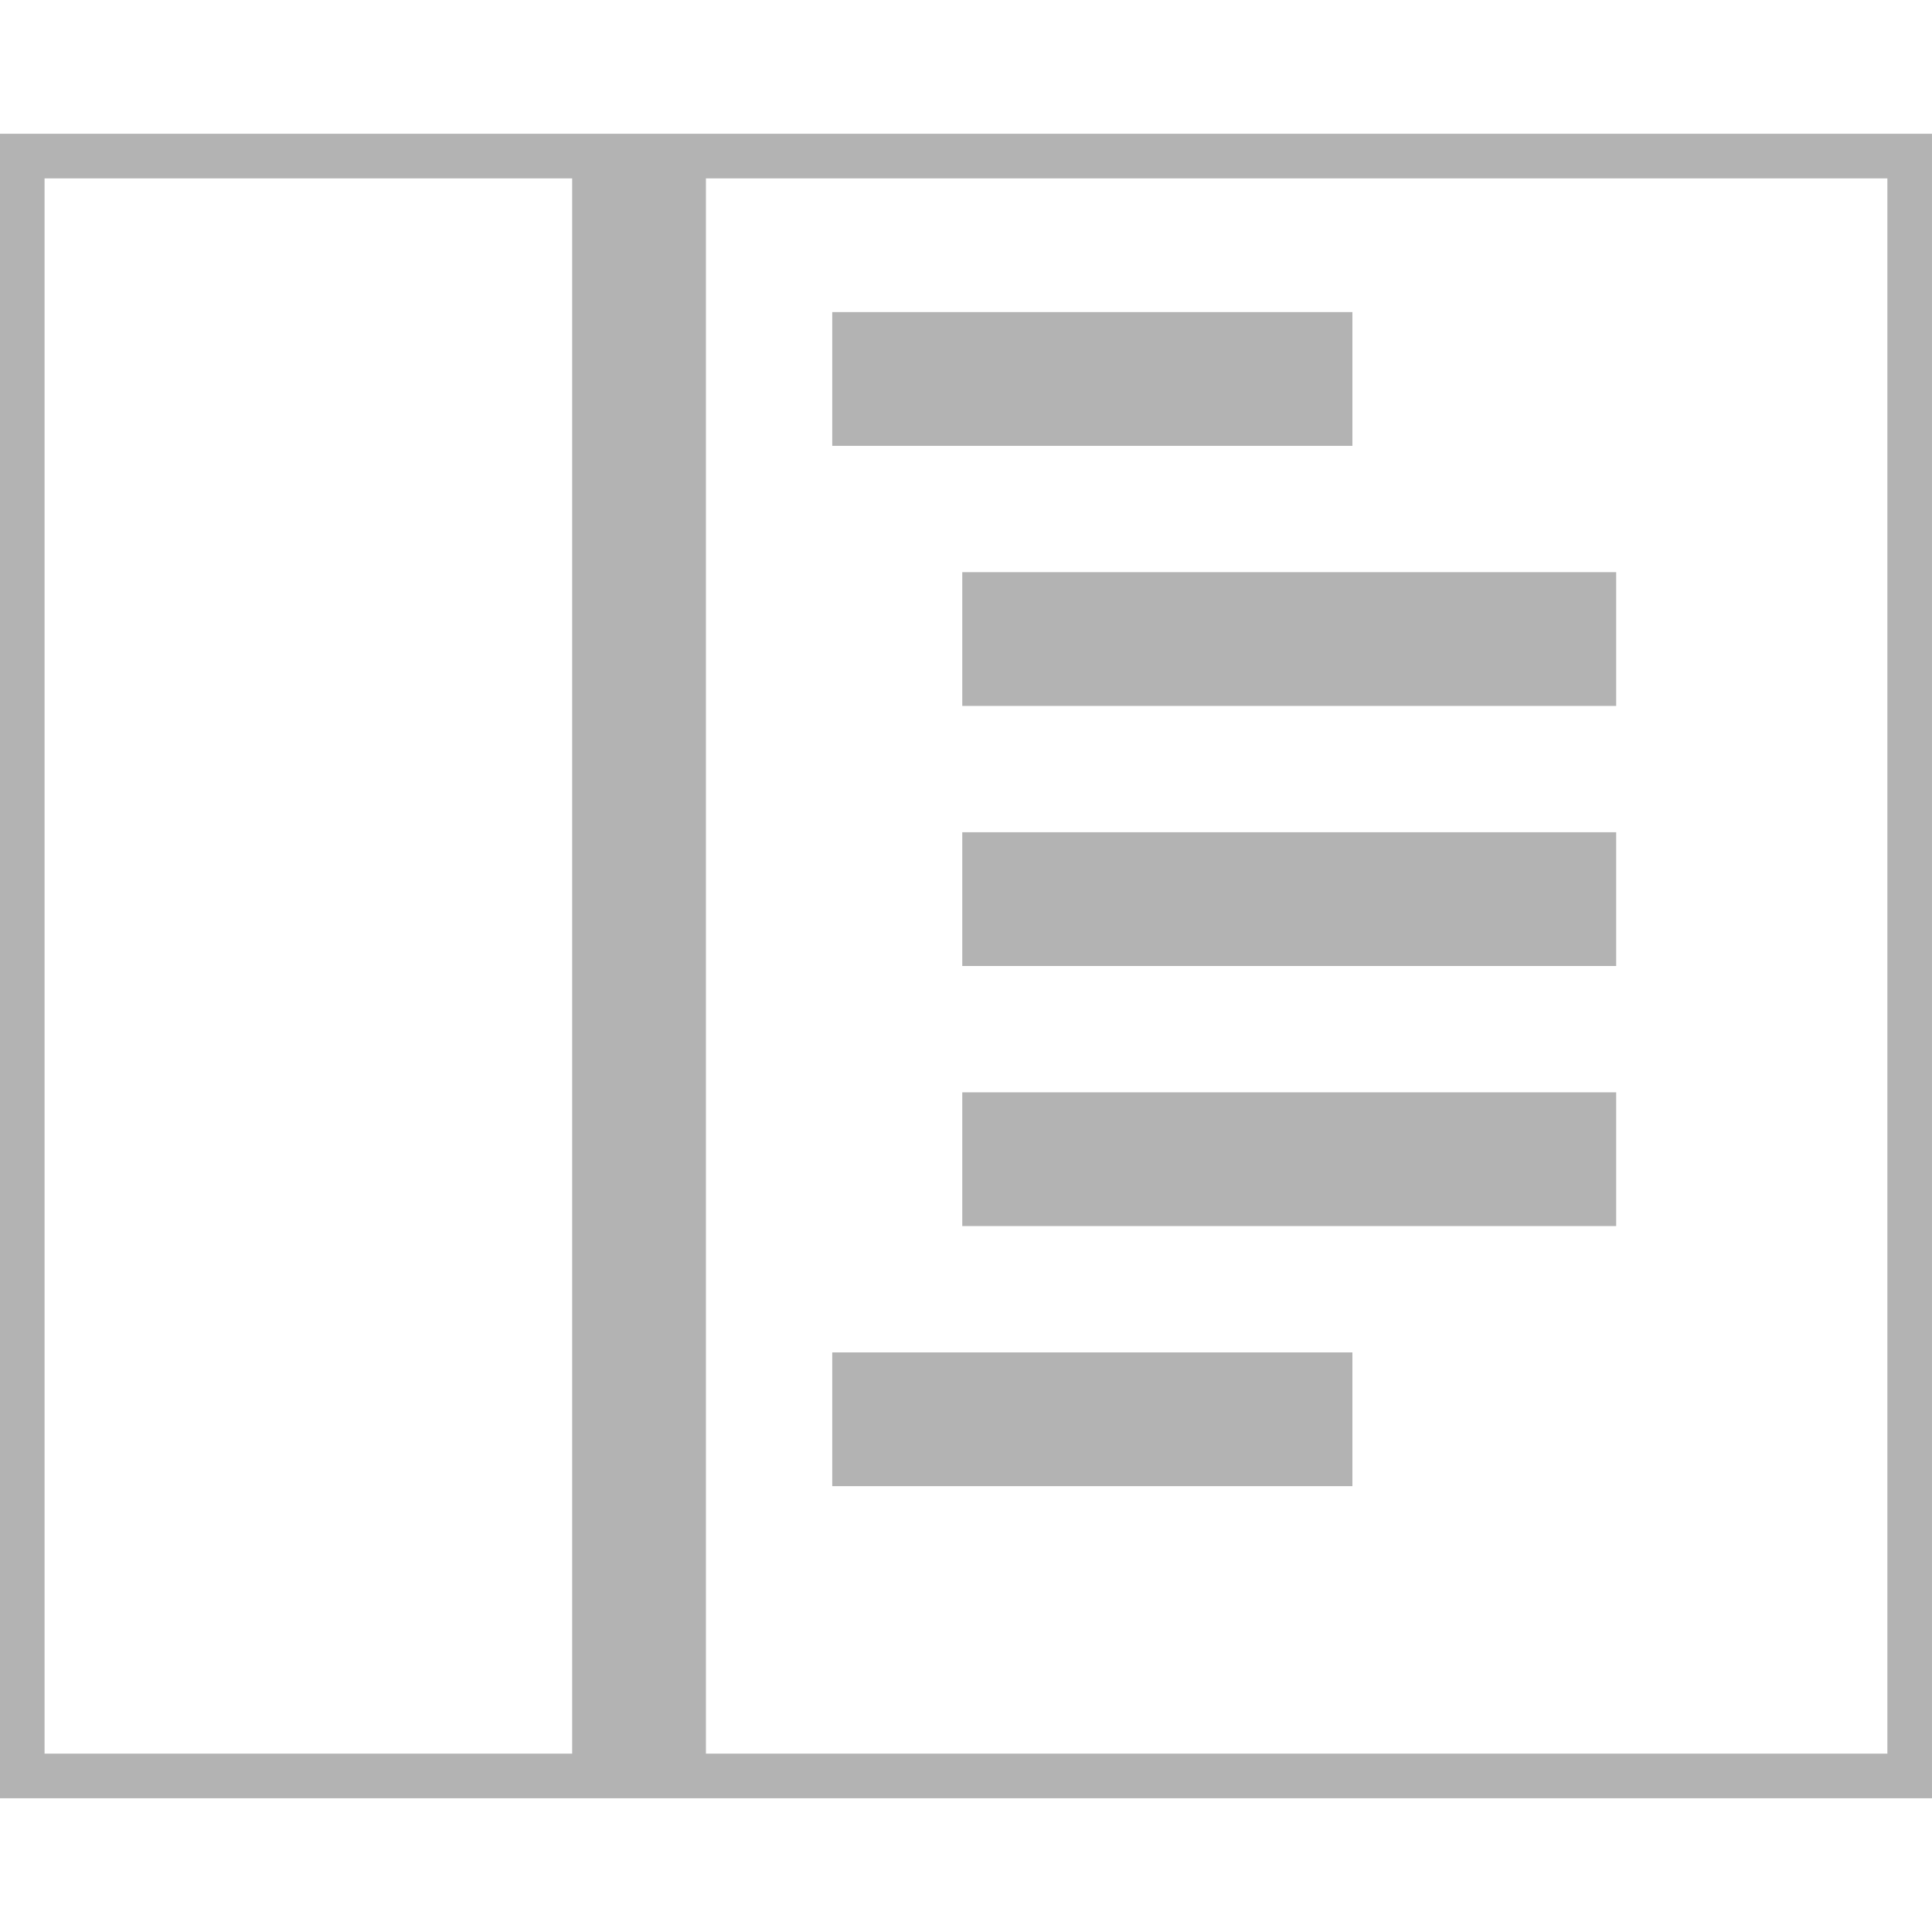
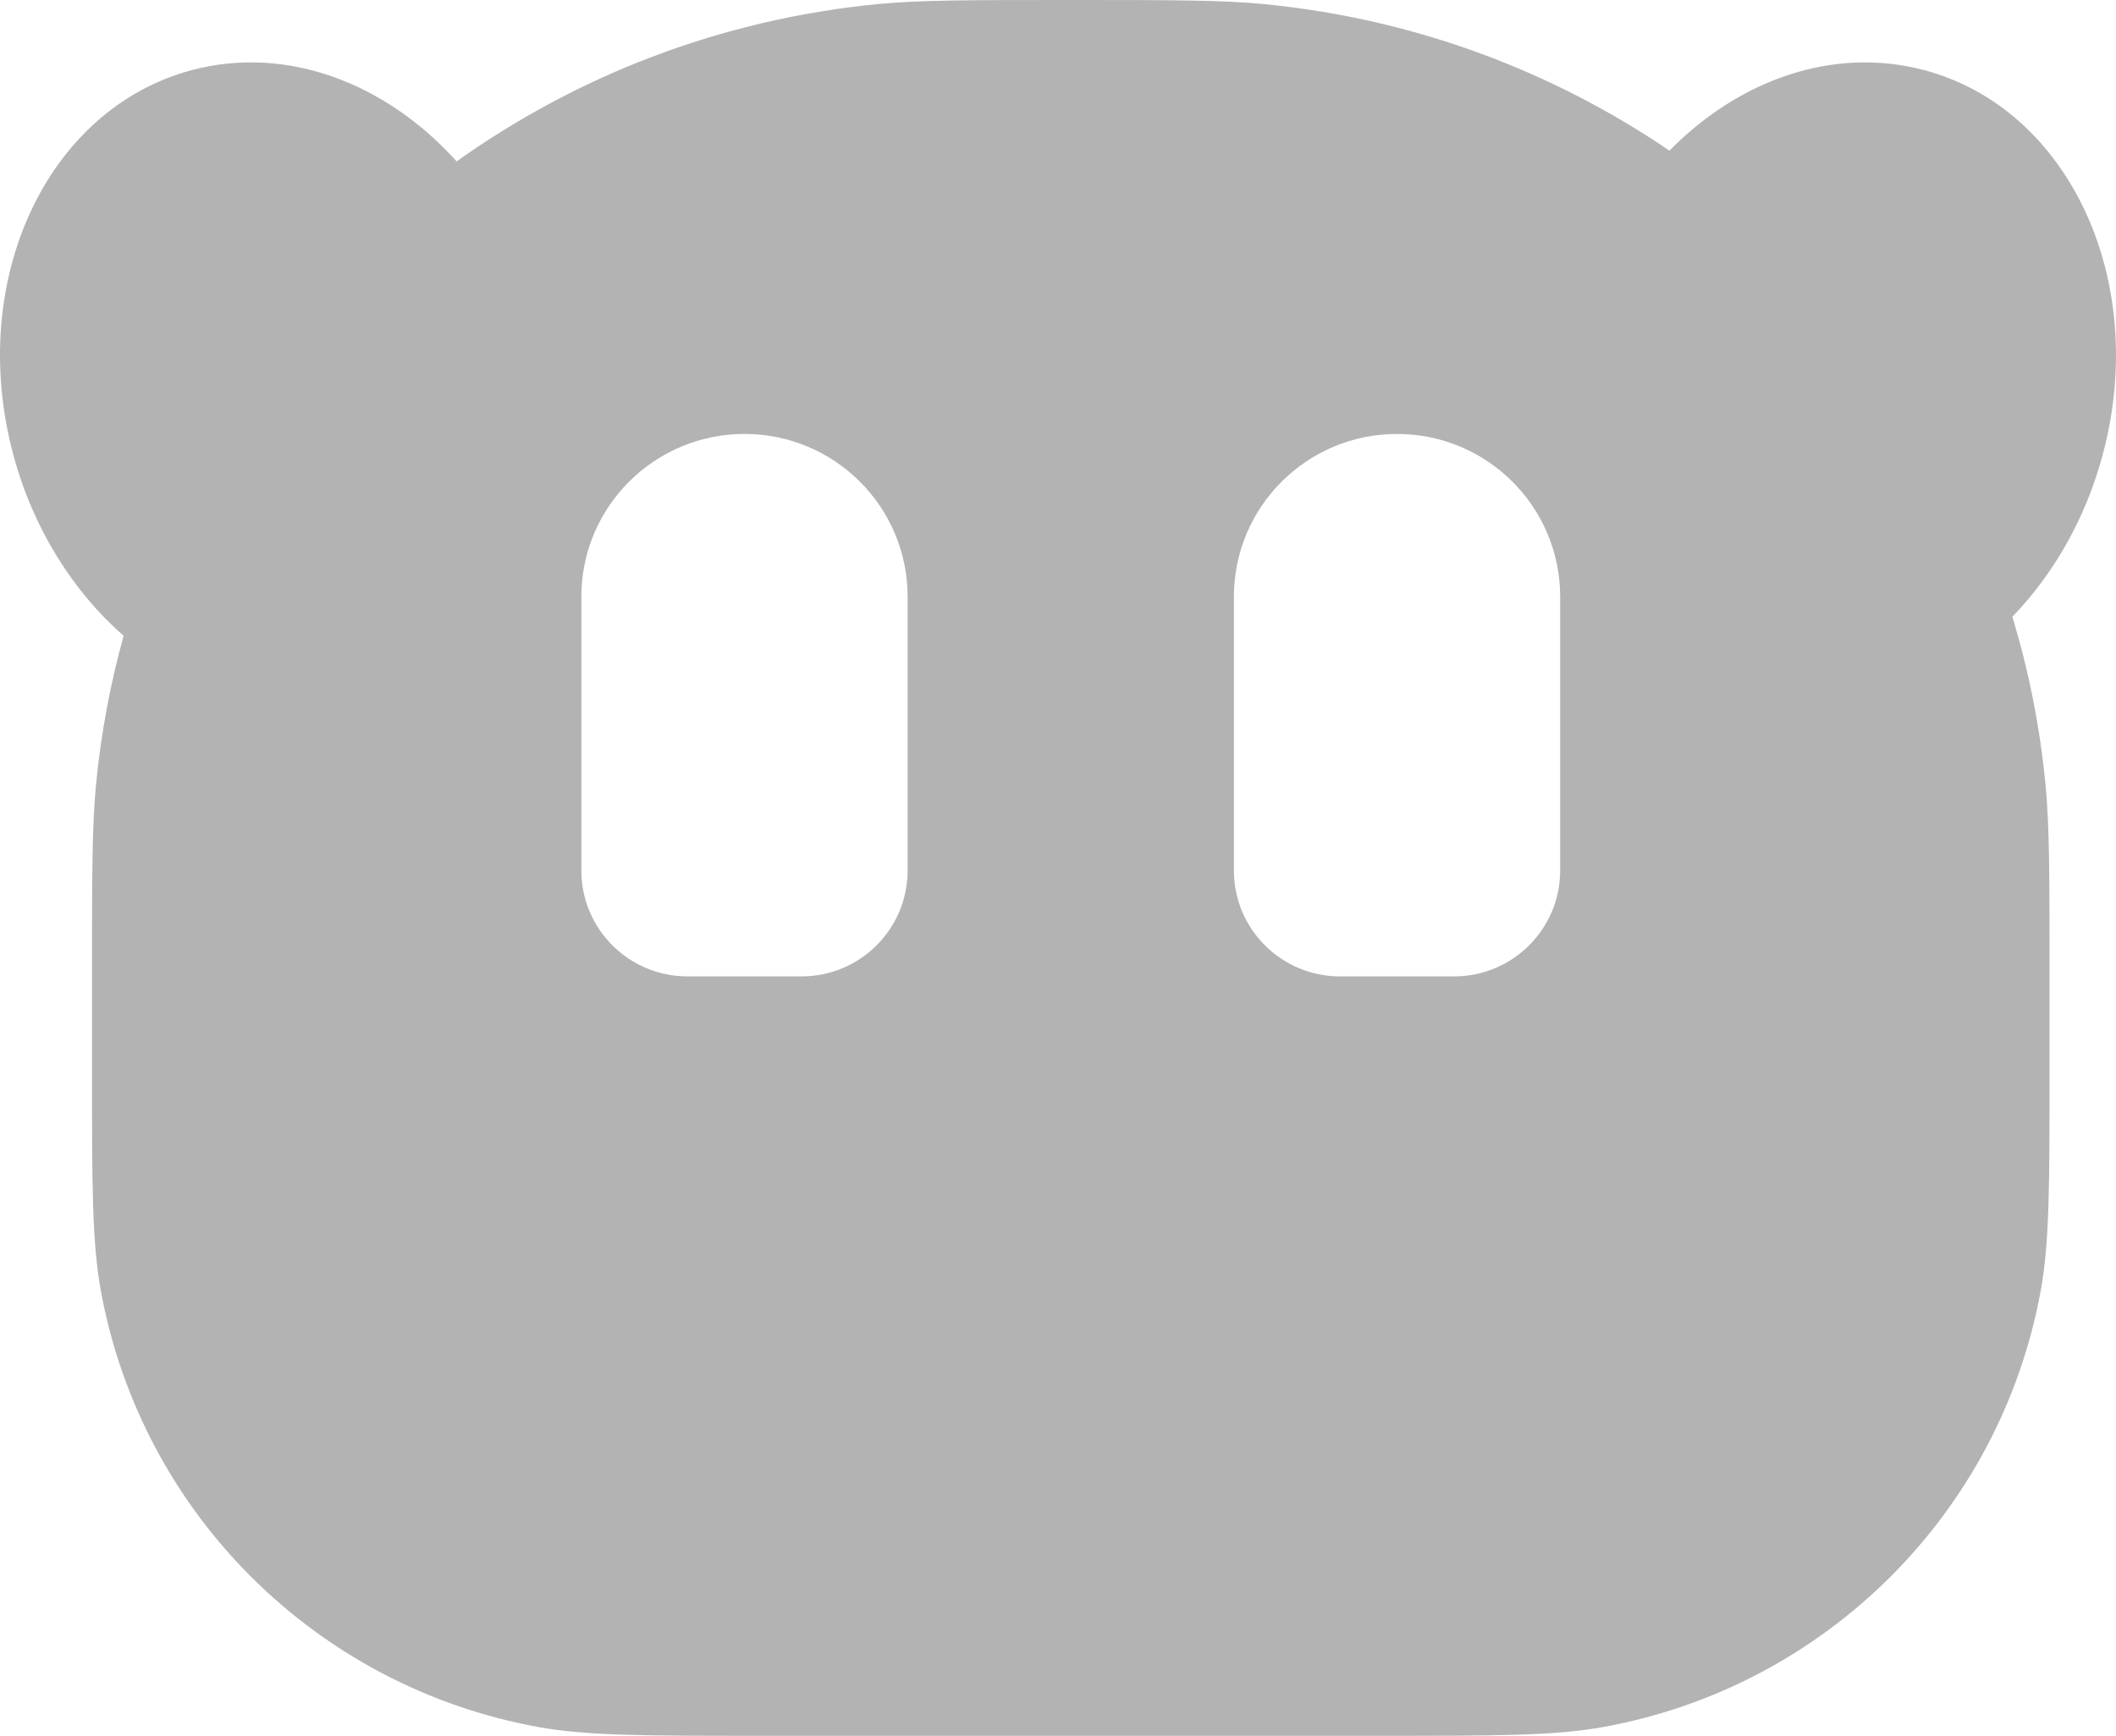
- <svg xmlns="http://www.w3.org/2000/svg" width="100%" height="100%" viewBox="0 0 260 260" version="1.1" xml:space="preserve" style="fill-rule:evenodd;clip-rule:evenodd;stroke-linejoin:round;stroke-miterlimit:1.414;">
-   <g transform="matrix(1,0,0,1,-875,-1078)">
-     <g transform="matrix(1,0,0,1,0,999)">
-       <g transform="matrix(1,0,0,1,286,2.27374e-13)">
-         <g opacity="0.3">
-           <g transform="matrix(1.06122,0,0,1.03704,-43.4898,-1044.78)">
-             <path d="M841,1317L596,1317L596,1101L841,1101L841,1317ZM601.654,1106.79L601.654,1311.21L835.346,1311.21L835.346,1106.79L601.654,1106.79Z" />
-           </g>
-           <g transform="matrix(1,0,0,1,1,-999)">
-             <rect x="665" y="1100" width="18" height="216" />
-           </g>
-           <g transform="matrix(1,0,0,1,0,-1000)">
-             <rect x="701" y="1121" width="70" height="18" />
-           </g>
-           <g transform="matrix(1,0,0,1,0,-860)">
-             <rect x="701" y="1121" width="70" height="18" />
-           </g>
-           <g transform="matrix(1.25714,0,0,1,-162.757,-965)">
-             <rect x="701" y="1121" width="70" height="18" />
-           </g>
-           <g transform="matrix(1.25714,0,0,1,-162.757,-930)">
-             <rect x="701" y="1121" width="70" height="18" />
-           </g>
-           <g transform="matrix(1.25714,0,0,1,-162.757,-895)">
-             <rect x="701" y="1121" width="70" height="18" />
-           </g>
-         </g>
-       </g>
-     </g>
-   </g>
+ <svg xmlns="http://www.w3.org/2000/svg" width="1024" height="840" viewBox="0 0 1024 840" version="1.1" xml:space="preserve" style="fill-rule:evenodd;clip-rule:evenodd;stroke-linejoin:round;stroke-miterlimit:1.414;">
+   <path d="M518.182 0C567.057 0 591.494 5.43465e-05 612.079 2.022C684.333 9.121 751.132 34.267 807.91 72.902C841.62 38.525 887.454 22.247 931.331 33.976C1001.52 52.737 1040.12 136.058 1017.56 220.079C1009.21 251.138 993.678 277.943 973.864 298.449C981.676 324.27 987.08 351.15 989.813 378.834C991.84 399.367 991.841 423.745 991.841 472.5V516.923C991.841 573.211 991.84 601.354 987.53 624.817C967.822 732.096 883.67 816.041 776.13 835.701C752.609 840.001 724.396 840.001 667.971 840.001H368.391C311.966 840.001 283.754 840.001 260.233 835.701C152.692 816.041 68.54 732.096 48.833 624.817C44.523 601.354 44.523 573.211 44.523 516.923V472.5C44.523 423.745 44.523 399.367 46.55 378.834C48.96 354.431 53.444 330.652 59.823 307.673C35.403 286.292 16.103 256.033 6.444 220.073C-16.124 136.052 22.48 52.731 92.669 33.97C138.707 21.664 186.897 40.191 220.979 78.107C279.334 36.527 348.835 9.435 424.285 2.022C444.869 4.14715e-05 469.307 0 518.182 0ZM676.068 210.001C632.47 210.001 597.126 245.259 597.126 288.751V421.282C597.126 449.569 620.113 472.501 648.471 472.501H703.667C732.023 472.501 755.012 449.569 755.012 421.282V288.751C755.012 245.259 719.668 210.001 676.068 210.001ZM360.285 209.994C316.686 209.994 281.342 245.252 281.341 288.744V421.275C281.341 449.562 304.33 472.495 332.687 472.495H387.883C416.24 472.495 439.227 449.562 439.227 421.275V288.744C439.227 245.252 403.884 209.994 360.285 209.994Z" opacity="0.3" />
</svg>
